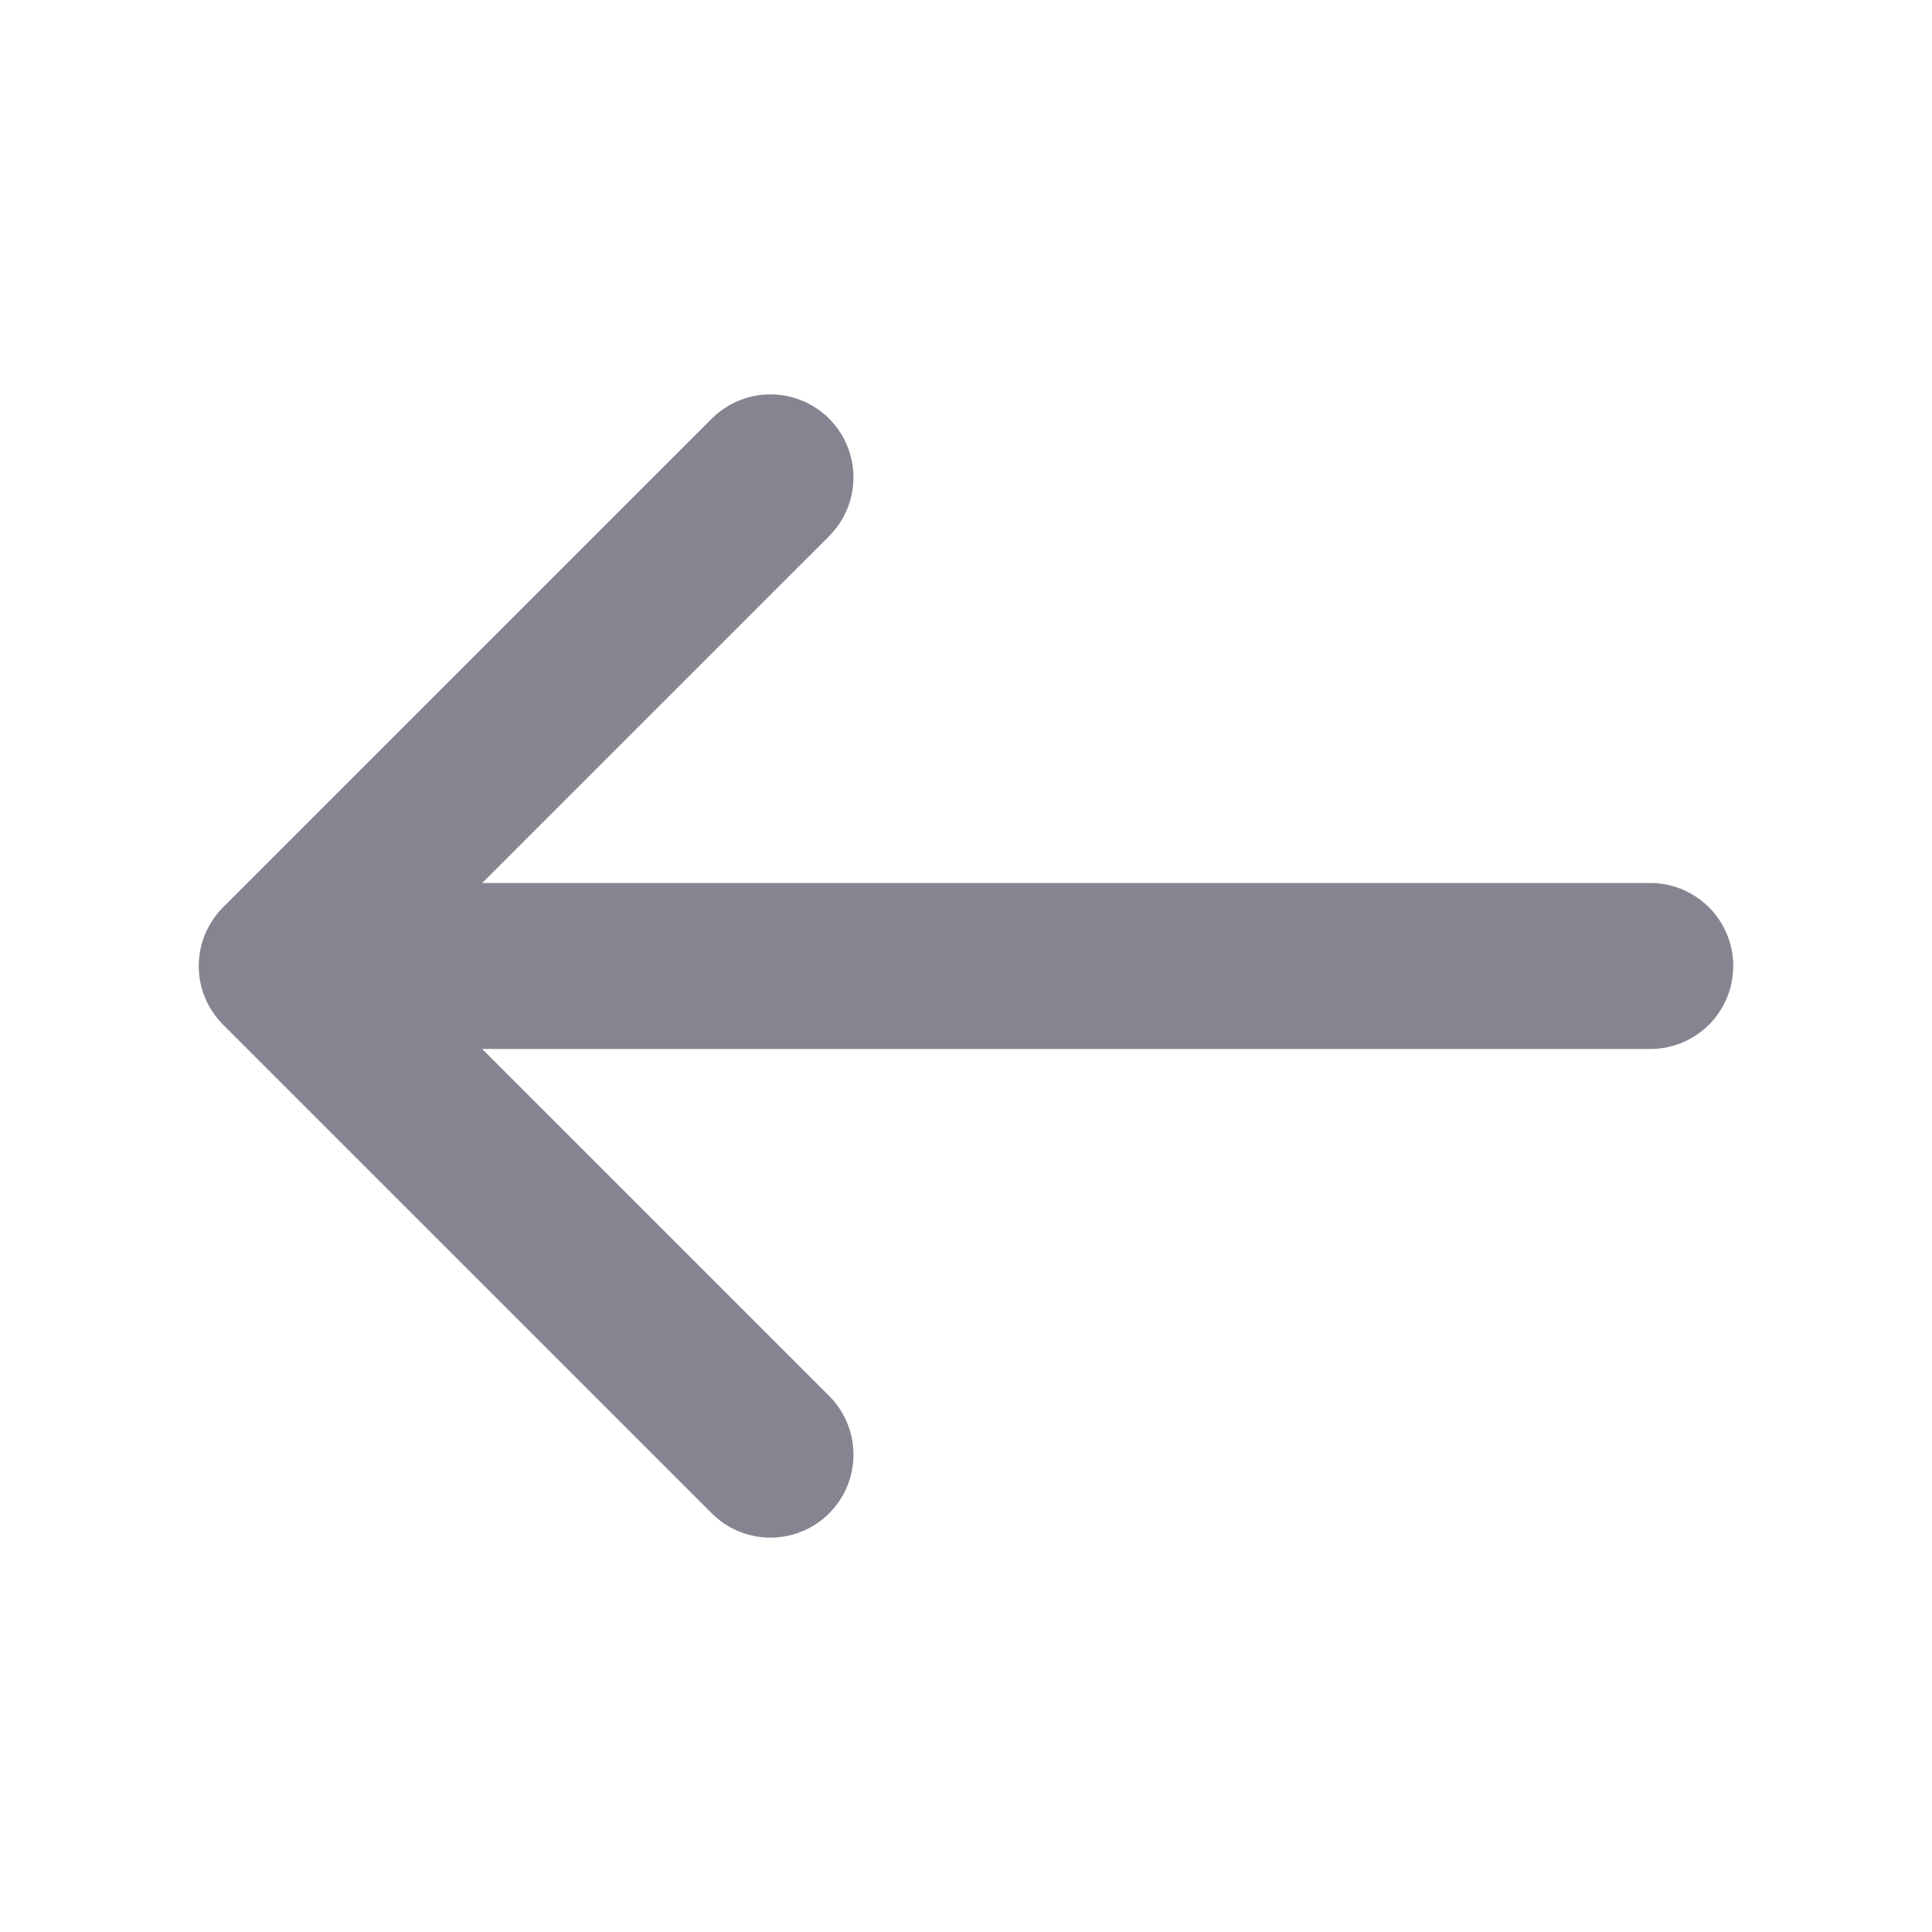
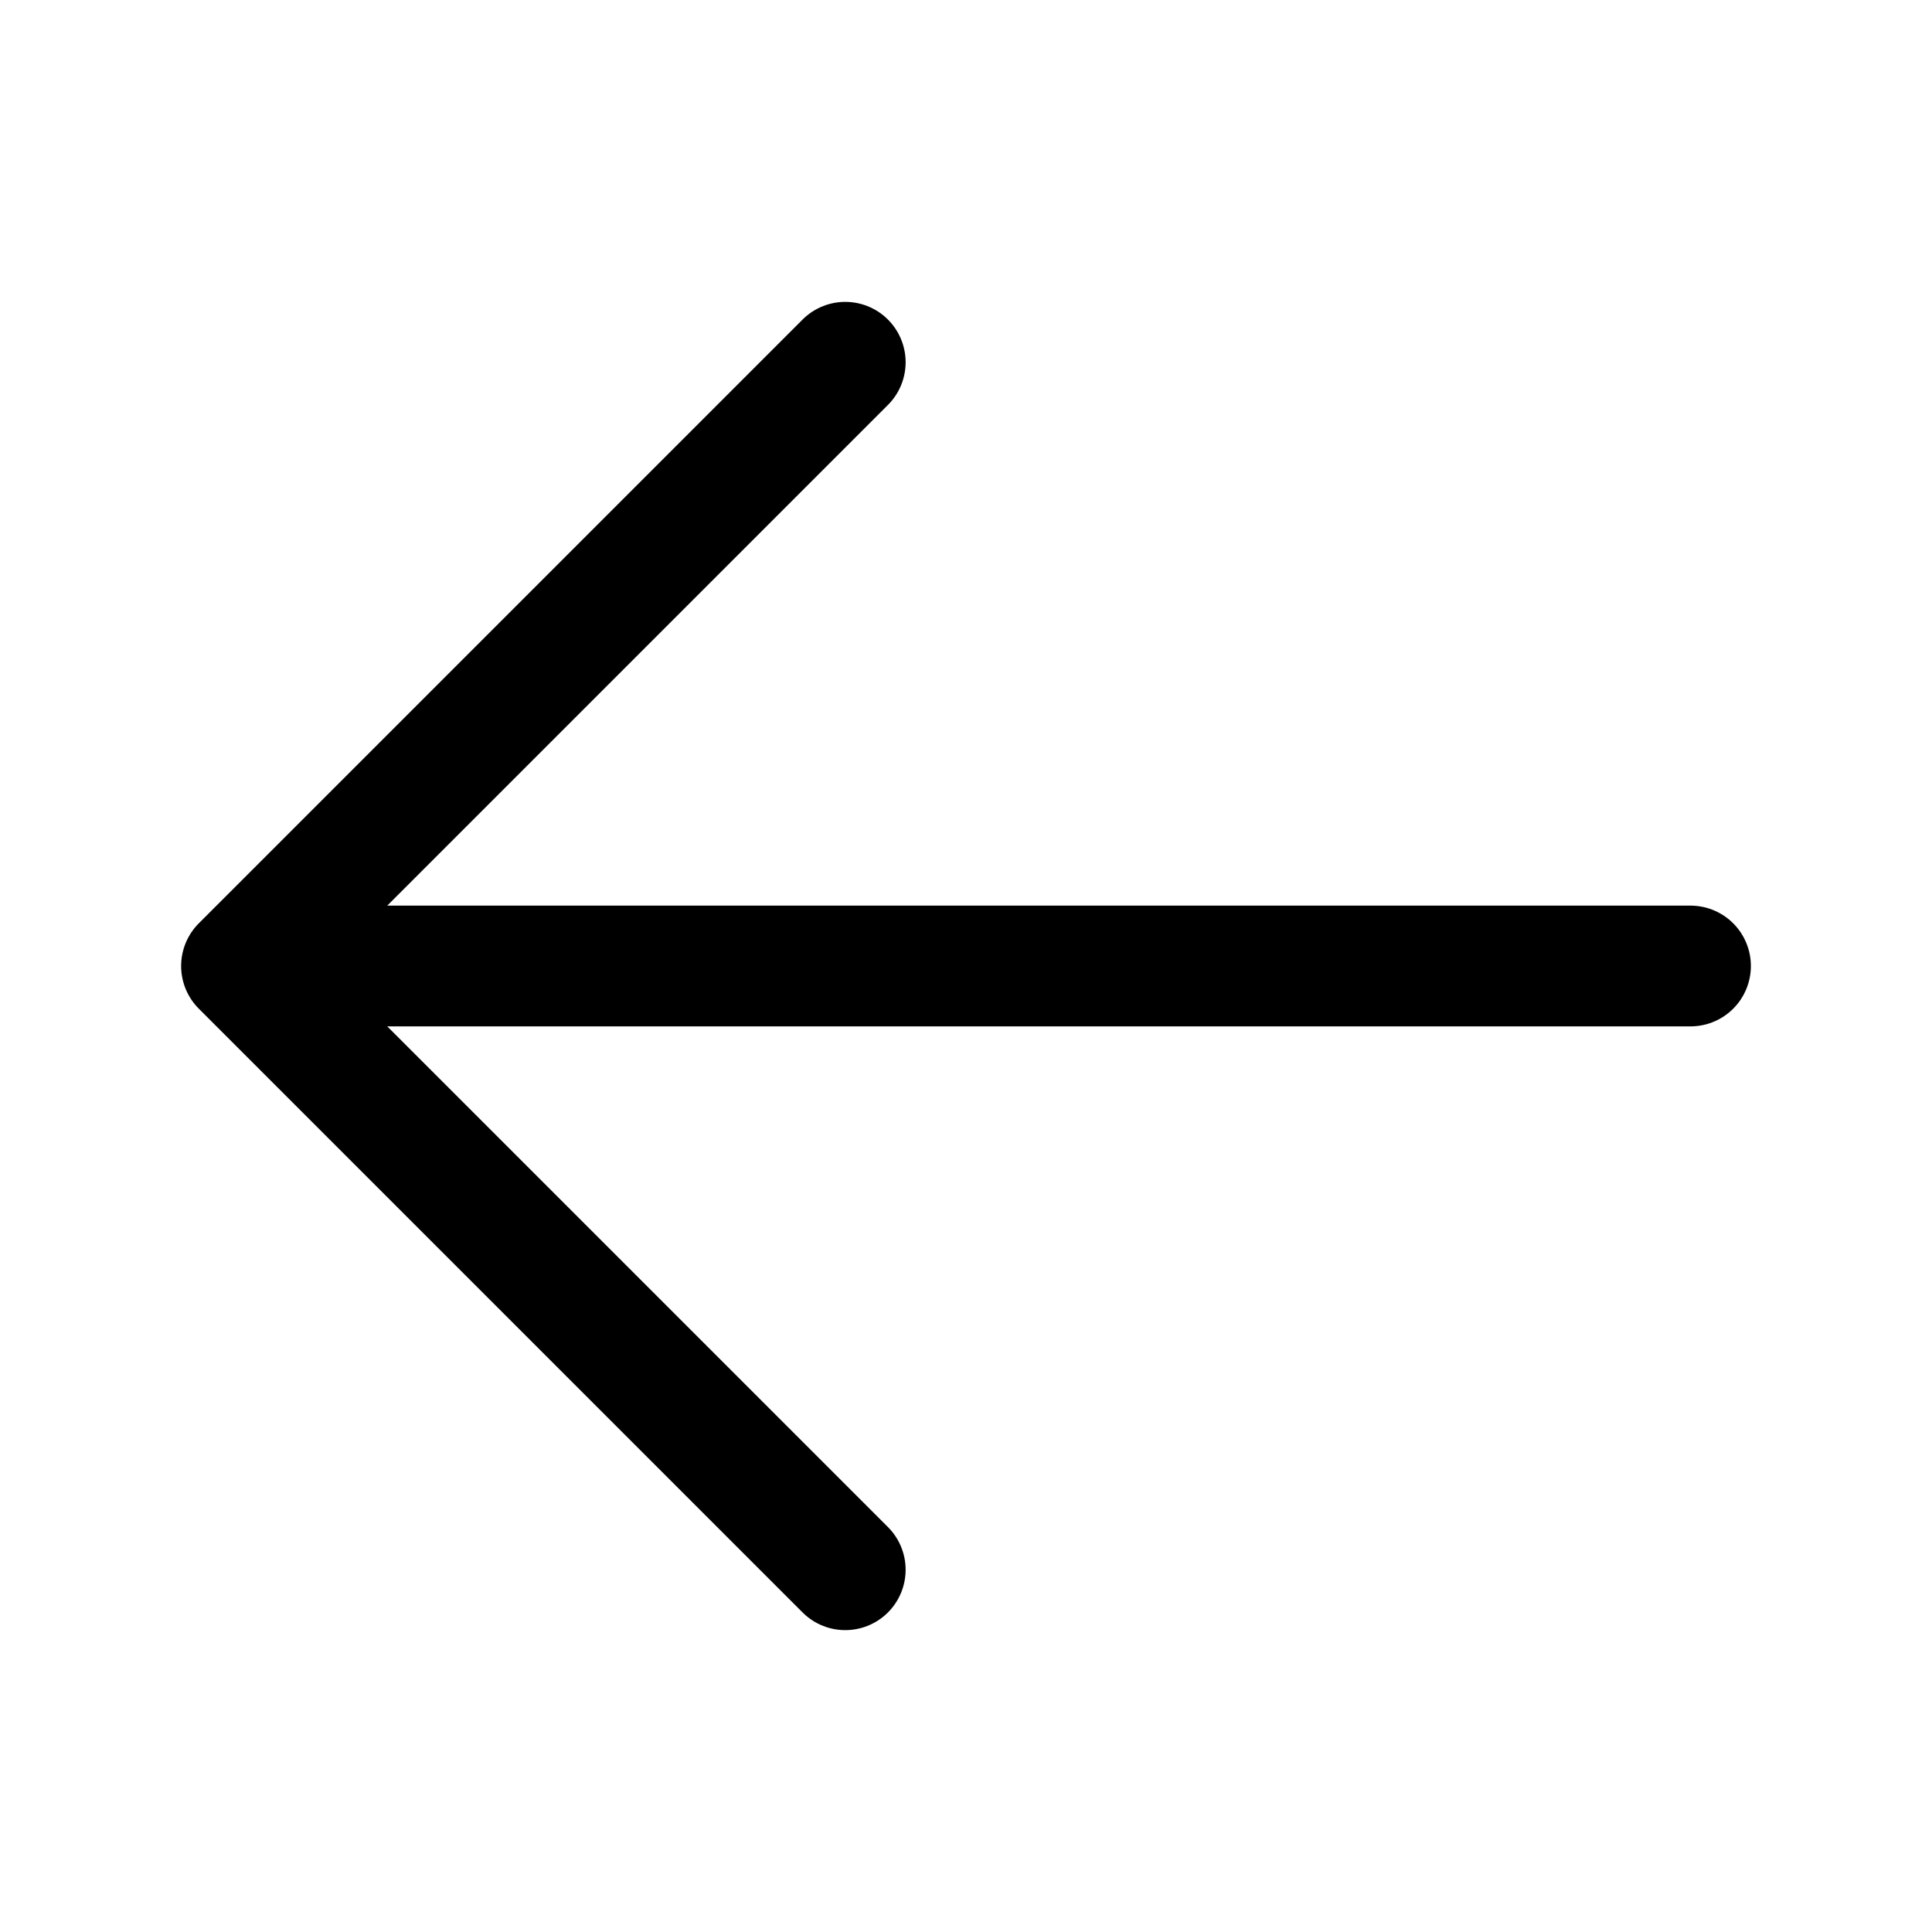
- <svg xmlns="http://www.w3.org/2000/svg" width="32" height="32" viewBox="0 0 32 32" fill="none">
-   <path d="M12.761 7.907L4.667 16L12.761 24.093" stroke="#868490" stroke-width="2.75" stroke-miterlimit="10" stroke-linecap="round" stroke-linejoin="round" />
-   <path d="M27.333 16H4.893" stroke="#868490" stroke-width="2.75" stroke-miterlimit="10" stroke-linecap="round" stroke-linejoin="round" />
+ <svg xmlns="http://www.w3.org/2000/svg" data-slot="icon" fill="none" stroke-width="1.5" stroke="currentColor" viewBox="0 0 24 24" aria-hidden="true">
+   <path stroke-linecap="round" stroke-linejoin="round" d="M10.5 19.5 3 12m0 0 7.5-7.5M3 12h18" />
</svg>
